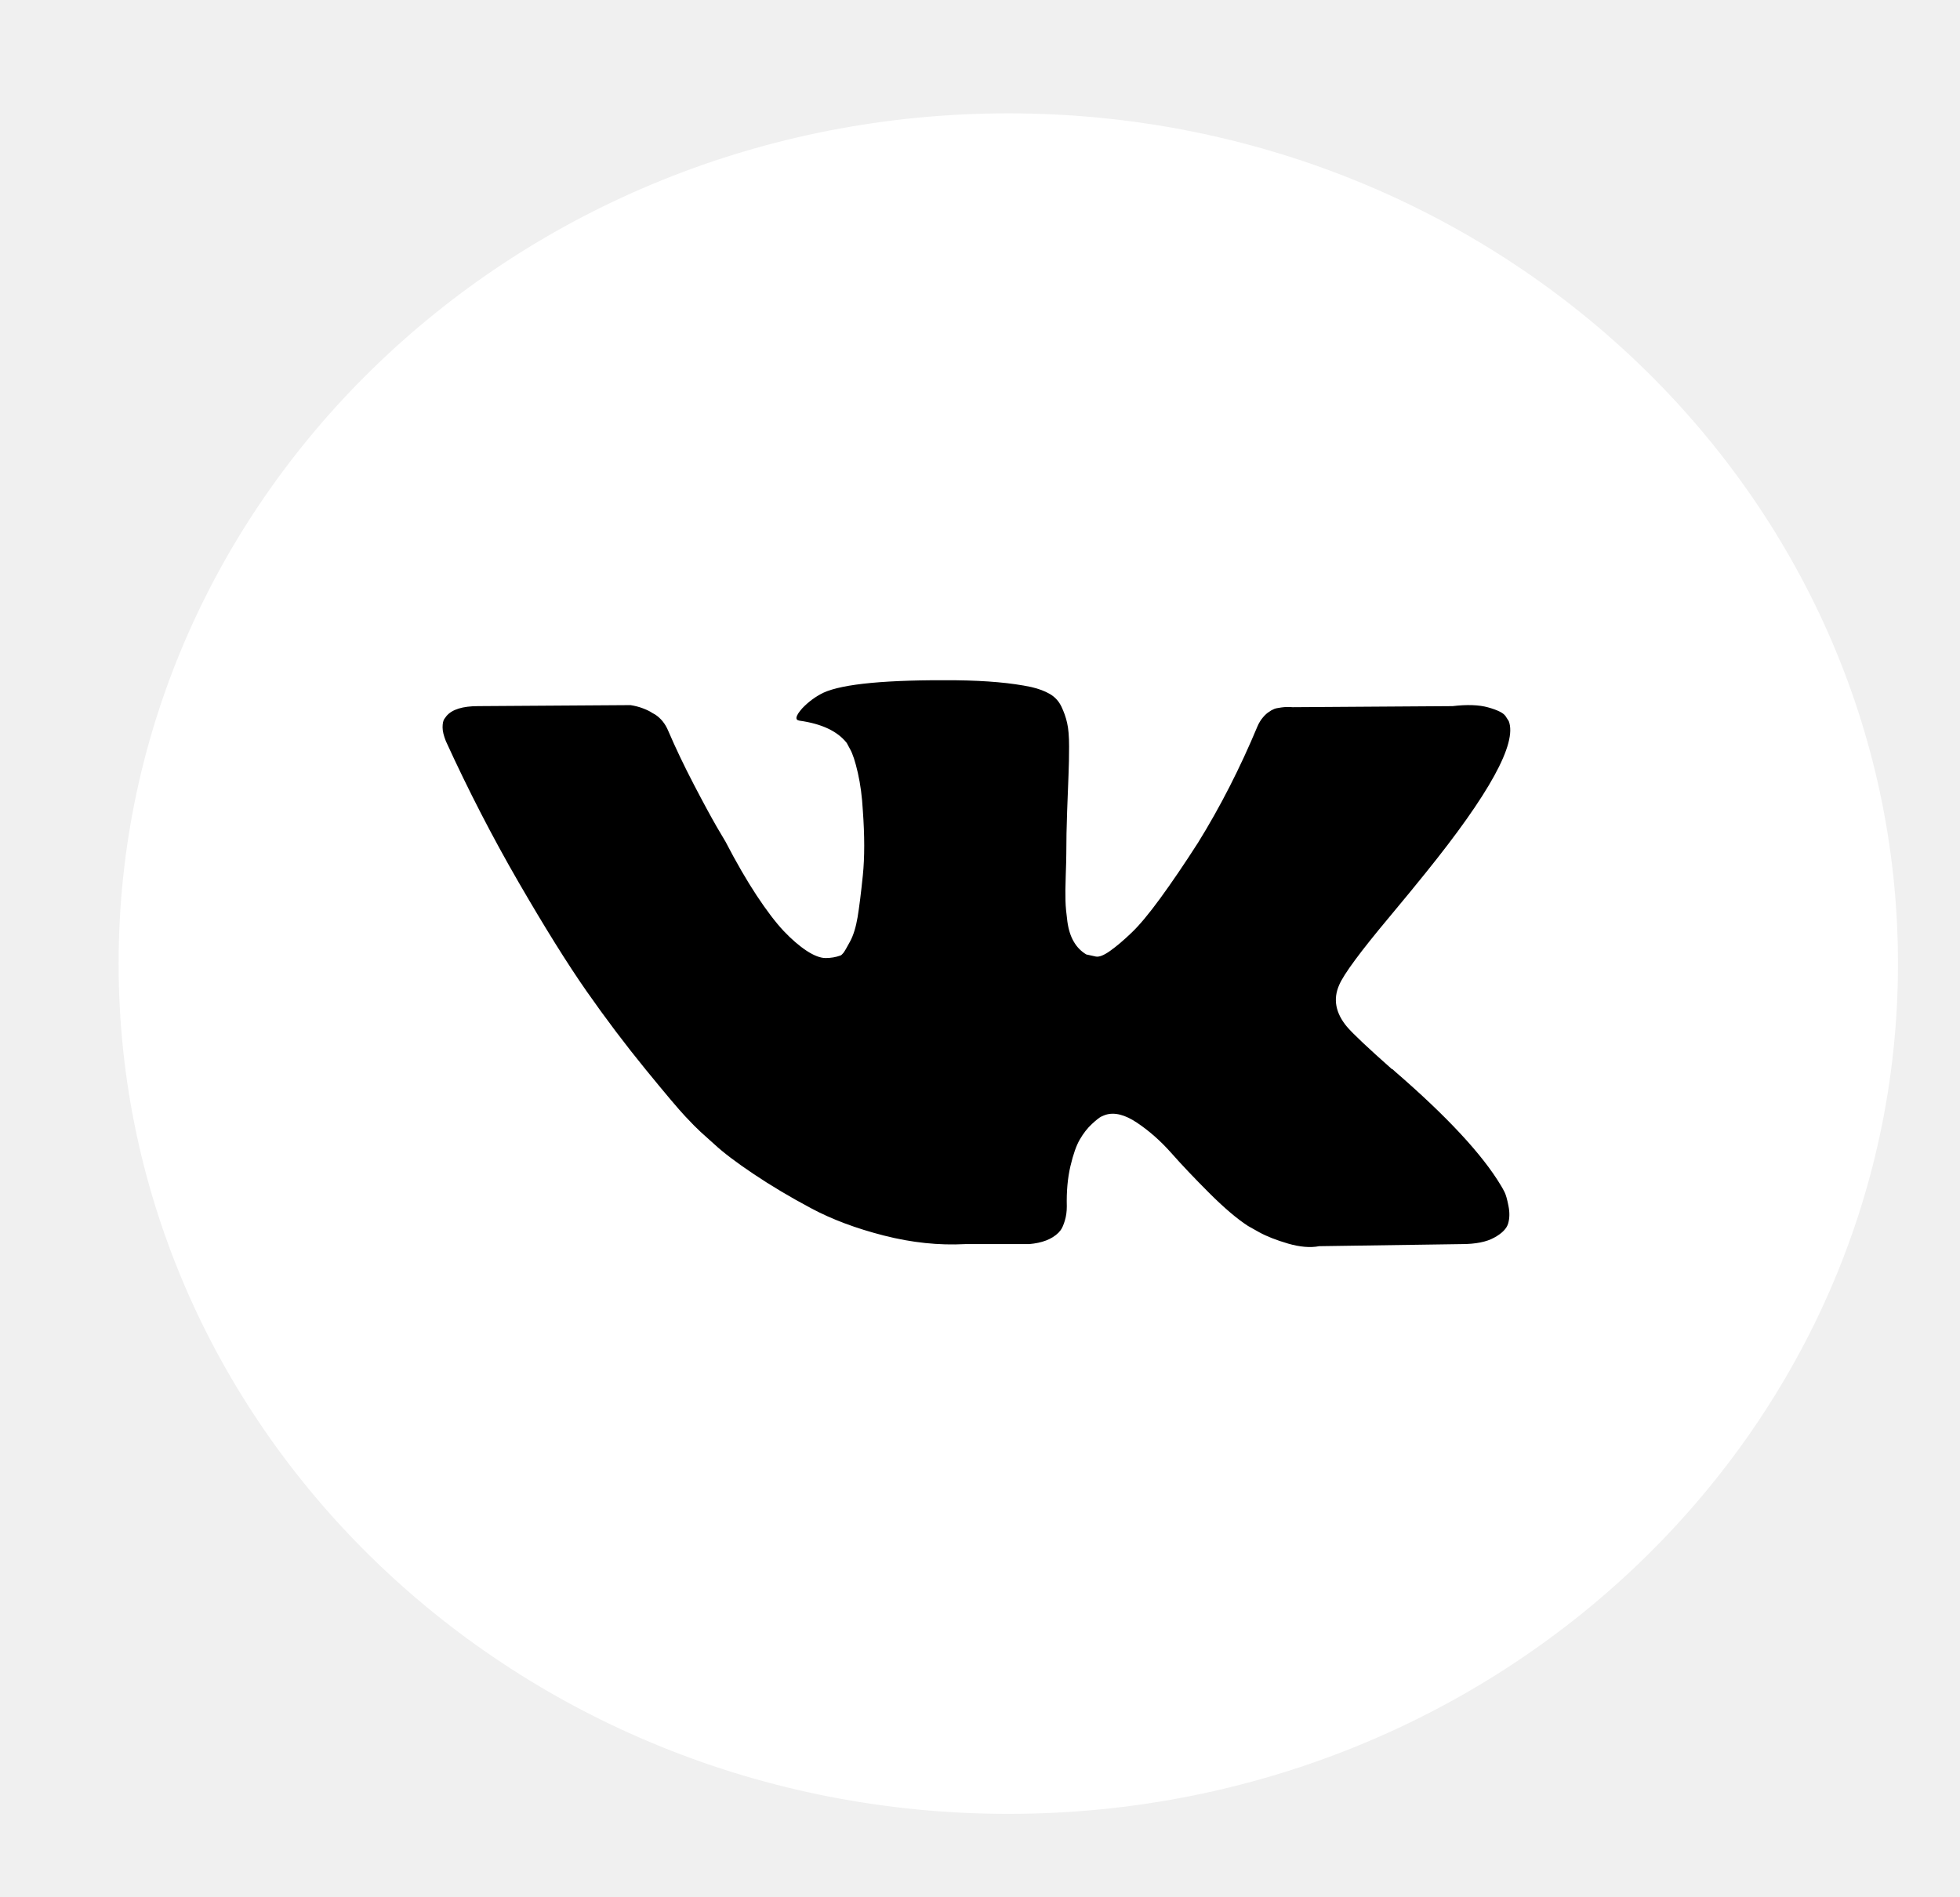
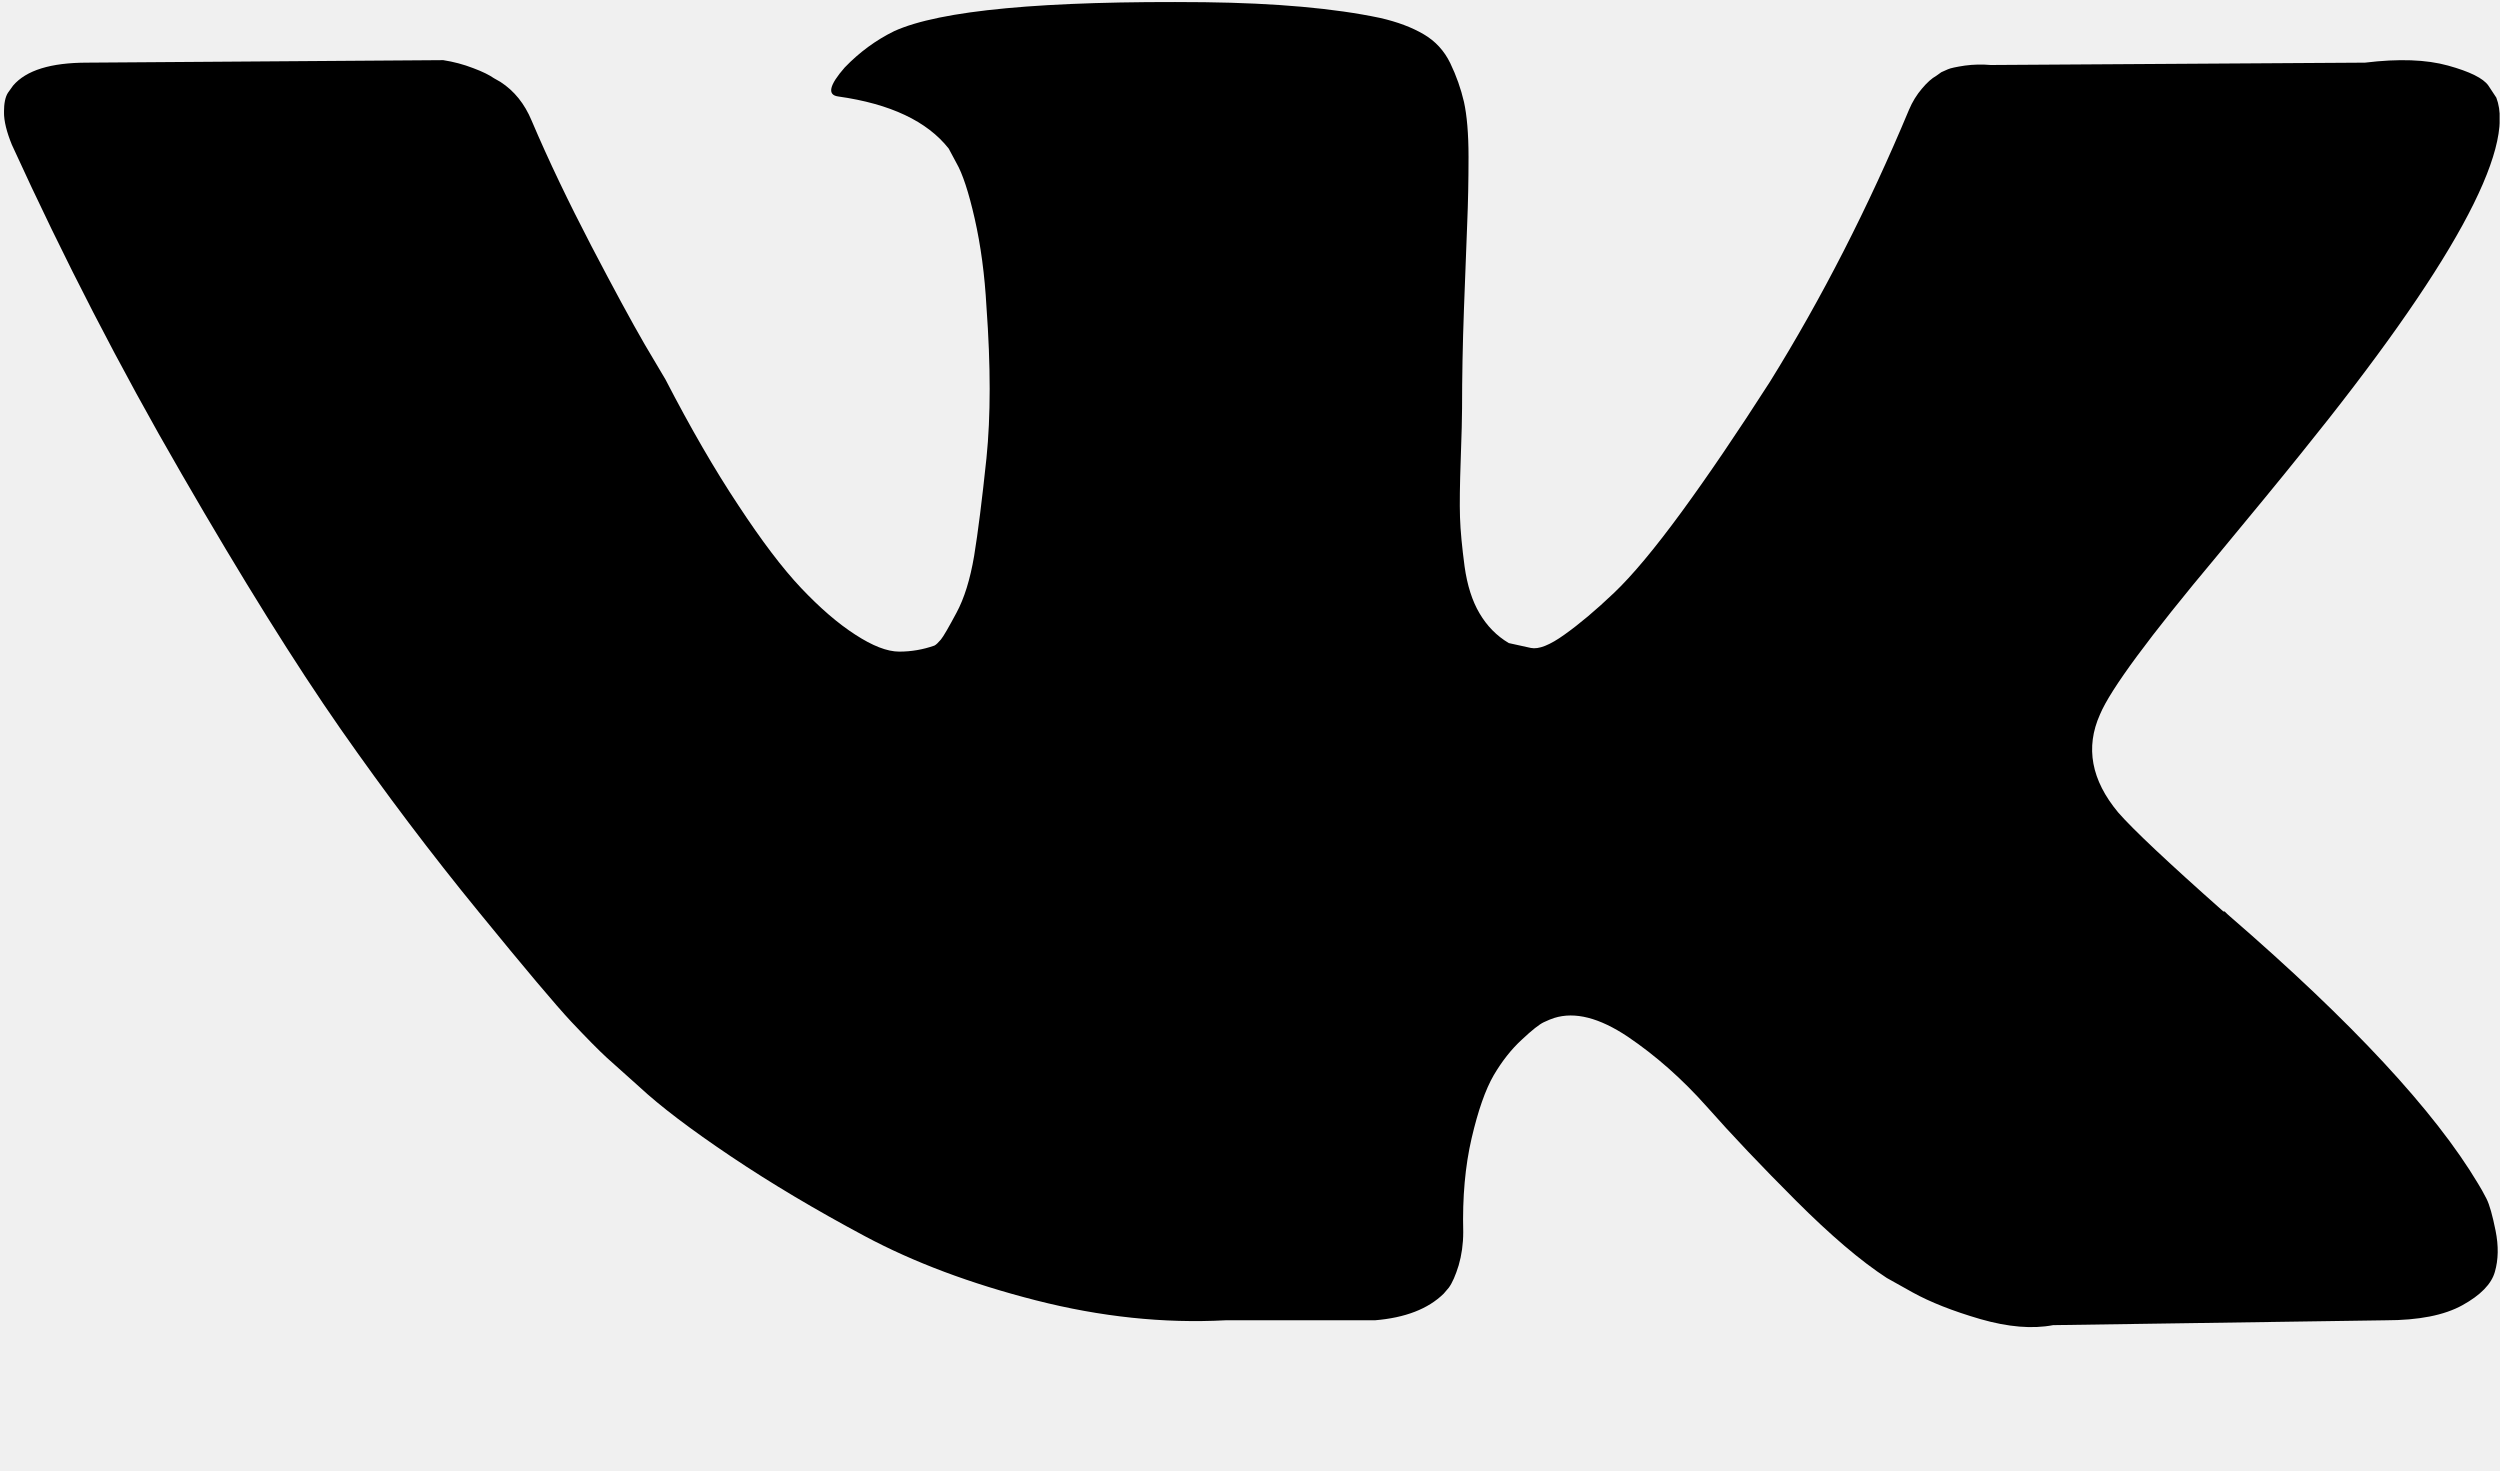
- <svg xmlns="http://www.w3.org/2000/svg" width="31" height="30" viewBox="0 0 31 30" fill="none">
-   <path fill-rule="evenodd" clip-rule="evenodd" d="M15.948 1.793C23.719 1.793 30.019 7.815 30.019 15.243C30.019 22.672 23.719 28.693 15.948 28.693C8.176 28.693 1.876 22.672 1.876 15.243C1.876 7.815 8.176 1.793 15.948 1.793Z" fill="white" />
+ <svg xmlns="http://www.w3.org/2000/svg" width="17" height="10" viewBox="0 0 17 10" fill="none">
  <g clip-path="url(#clip0)">
-     <path d="M23.797 18.858C23.776 18.817 23.757 18.782 23.74 18.755C23.447 18.264 22.887 17.661 22.061 16.947L22.043 16.93L22.034 16.922L22.025 16.914H22.017C21.641 16.581 21.404 16.358 21.305 16.243C21.123 16.025 21.082 15.804 21.181 15.581C21.252 15.412 21.516 15.054 21.973 14.508C22.213 14.22 22.404 13.988 22.544 13.813C23.558 12.558 23.998 11.757 23.863 11.407L23.81 11.325C23.775 11.276 23.684 11.231 23.537 11.19C23.391 11.149 23.203 11.143 22.975 11.17L20.443 11.187C20.384 11.181 20.326 11.183 20.267 11.191C20.208 11.199 20.17 11.207 20.153 11.215C20.135 11.224 20.12 11.23 20.109 11.236L20.073 11.26C20.044 11.277 20.012 11.305 19.977 11.346C19.942 11.387 19.912 11.435 19.889 11.489C19.613 12.15 19.3 12.763 18.948 13.331C18.731 13.669 18.532 13.962 18.351 14.21C18.169 14.459 18.017 14.641 17.893 14.758C17.77 14.876 17.659 14.97 17.559 15.041C17.46 15.112 17.383 15.142 17.331 15.131C17.278 15.12 17.228 15.109 17.181 15.098C17.099 15.049 17.033 14.982 16.984 14.897C16.934 14.813 16.9 14.707 16.882 14.578C16.865 14.45 16.854 14.34 16.852 14.247C16.849 14.154 16.85 14.023 16.856 13.854C16.862 13.685 16.865 13.571 16.865 13.511C16.865 13.303 16.869 13.078 16.878 12.835C16.887 12.593 16.895 12.4 16.9 12.259C16.906 12.117 16.909 11.967 16.909 11.809C16.909 11.651 16.899 11.526 16.878 11.436C16.858 11.346 16.827 11.259 16.786 11.174C16.745 11.09 16.684 11.024 16.605 10.978C16.526 10.932 16.428 10.895 16.311 10.868C16 10.802 15.605 10.767 15.124 10.761C14.034 10.751 13.333 10.816 13.023 10.958C12.9 11.018 12.788 11.1 12.689 11.204C12.583 11.324 12.568 11.389 12.645 11.4C12.996 11.449 13.245 11.566 13.392 11.752L13.445 11.85C13.486 11.921 13.527 12.046 13.568 12.226C13.609 12.406 13.635 12.605 13.647 12.823C13.676 13.222 13.676 13.562 13.647 13.846C13.618 14.13 13.59 14.351 13.564 14.509C13.537 14.667 13.498 14.795 13.445 14.893C13.392 14.992 13.357 15.052 13.339 15.074C13.322 15.095 13.307 15.109 13.295 15.114C13.219 15.142 13.14 15.155 13.058 15.155C12.976 15.155 12.876 15.117 12.759 15.041C12.642 14.964 12.52 14.859 12.394 14.726C12.268 14.592 12.126 14.405 11.967 14.165C11.809 13.925 11.645 13.642 11.475 13.314L11.335 13.077C11.247 12.924 11.126 12.702 10.974 12.41C10.822 12.118 10.687 11.836 10.57 11.563C10.523 11.449 10.452 11.361 10.359 11.301L10.315 11.277C10.285 11.255 10.238 11.232 10.174 11.207C10.109 11.182 10.042 11.165 9.972 11.154L7.563 11.17C7.317 11.17 7.15 11.222 7.062 11.326L7.026 11.375C7.009 11.402 7 11.446 7 11.506C7 11.566 7.018 11.639 7.053 11.726C7.405 12.496 7.787 13.238 8.2 13.952C8.614 14.667 8.972 15.242 9.277 15.679C9.582 16.115 9.893 16.527 10.209 16.914C10.526 17.302 10.735 17.55 10.838 17.659C10.94 17.768 11.021 17.85 11.08 17.904L11.299 18.101C11.44 18.232 11.647 18.389 11.919 18.571C12.192 18.754 12.493 18.934 12.825 19.111C13.155 19.288 13.541 19.433 13.981 19.545C14.42 19.657 14.848 19.702 15.264 19.68H16.275C16.48 19.663 16.636 19.604 16.741 19.5L16.776 19.459C16.8 19.426 16.822 19.375 16.842 19.308C16.863 19.239 16.873 19.164 16.873 19.083C16.867 18.848 16.886 18.636 16.93 18.448C16.974 18.26 17.024 18.118 17.08 18.023C17.136 17.927 17.198 17.847 17.269 17.781C17.339 17.716 17.389 17.677 17.418 17.663C17.448 17.649 17.471 17.64 17.489 17.634C17.629 17.591 17.795 17.633 17.985 17.761C18.176 17.889 18.355 18.047 18.522 18.235C18.689 18.424 18.889 18.635 19.124 18.87C19.358 19.104 19.563 19.279 19.739 19.393L19.915 19.492C20.033 19.557 20.185 19.617 20.373 19.672C20.56 19.726 20.724 19.74 20.865 19.713L23.116 19.68C23.338 19.68 23.511 19.646 23.634 19.577C23.757 19.51 23.831 19.434 23.854 19.352C23.877 19.27 23.879 19.178 23.858 19.074C23.838 18.971 23.817 18.898 23.797 18.858Z" fill="black" />
+     <path d="M16.908 8.151C16.887 8.11 16.868 8.076 16.851 8.049C16.556 7.555 15.993 6.949 15.163 6.231L15.145 6.215L15.136 6.206L15.128 6.198H15.119C14.742 5.864 14.503 5.639 14.403 5.524C14.221 5.305 14.179 5.083 14.28 4.858C14.351 4.688 14.616 4.329 15.075 3.781C15.316 3.49 15.508 3.257 15.649 3.081C16.668 1.821 17.11 1.015 16.975 0.664L16.921 0.582C16.886 0.532 16.795 0.487 16.647 0.446C16.5 0.405 16.312 0.398 16.082 0.426L13.537 0.442C13.479 0.437 13.42 0.438 13.361 0.446C13.302 0.455 13.264 0.463 13.246 0.471C13.228 0.479 13.213 0.486 13.201 0.491L13.166 0.516C13.137 0.532 13.104 0.561 13.069 0.603C13.034 0.644 13.004 0.692 12.981 0.747C12.704 1.41 12.389 2.027 12.035 2.597C11.817 2.937 11.617 3.232 11.435 3.481C11.252 3.731 11.099 3.914 10.975 4.032C10.851 4.15 10.739 4.244 10.639 4.315C10.539 4.387 10.463 4.417 10.41 4.406C10.357 4.395 10.307 4.384 10.26 4.373C10.177 4.324 10.111 4.256 10.061 4.171C10.011 4.087 9.977 3.98 9.959 3.851C9.942 3.722 9.931 3.611 9.928 3.518C9.925 3.424 9.927 3.293 9.933 3.123C9.939 2.953 9.942 2.838 9.942 2.778C9.942 2.57 9.946 2.343 9.955 2.099C9.964 1.855 9.971 1.662 9.977 1.52C9.983 1.377 9.986 1.226 9.986 1.067C9.986 0.909 9.975 0.784 9.955 0.693C9.934 0.603 9.903 0.515 9.862 0.43C9.821 0.345 9.76 0.279 9.681 0.233C9.601 0.186 9.503 0.149 9.385 0.122C9.072 0.056 8.675 0.021 8.192 0.015C7.096 0.004 6.392 0.07 6.08 0.212C5.956 0.273 5.844 0.355 5.744 0.459C5.638 0.58 5.624 0.646 5.7 0.656C6.054 0.706 6.304 0.824 6.451 1.01L6.504 1.109C6.545 1.18 6.587 1.306 6.628 1.487C6.669 1.668 6.696 1.868 6.708 2.087C6.737 2.487 6.737 2.83 6.708 3.115C6.678 3.4 6.65 3.622 6.624 3.781C6.597 3.94 6.557 4.069 6.504 4.167C6.451 4.266 6.416 4.327 6.398 4.349C6.38 4.37 6.366 4.384 6.354 4.39C6.277 4.417 6.198 4.431 6.115 4.431C6.033 4.431 5.933 4.392 5.815 4.315C5.697 4.239 5.575 4.133 5.448 3.999C5.321 3.865 5.179 3.677 5.02 3.435C4.86 3.194 4.695 2.909 4.525 2.58L4.384 2.342C4.295 2.188 4.174 1.965 4.021 1.672C3.868 1.378 3.732 1.095 3.615 0.82C3.567 0.705 3.497 0.618 3.403 0.557L3.359 0.532C3.329 0.511 3.282 0.487 3.217 0.463C3.152 0.438 3.085 0.42 3.014 0.409L0.593 0.426C0.345 0.426 0.178 0.478 0.089 0.582L0.054 0.631C0.036 0.659 0.027 0.703 0.027 0.763C0.027 0.824 0.045 0.897 0.081 0.985C0.434 1.758 0.818 2.503 1.234 3.221C1.649 3.94 2.01 4.518 2.316 4.957C2.622 5.395 2.935 5.809 3.253 6.198C3.571 6.588 3.781 6.837 3.884 6.947C3.987 7.056 4.068 7.139 4.127 7.193L4.348 7.391C4.489 7.522 4.697 7.68 4.971 7.864C5.245 8.048 5.548 8.228 5.881 8.406C6.214 8.584 6.601 8.729 7.043 8.842C7.485 8.955 7.915 9 8.333 8.978H9.349C9.555 8.961 9.711 8.901 9.817 8.797L9.852 8.756C9.876 8.723 9.898 8.672 9.919 8.604C9.939 8.535 9.95 8.46 9.95 8.378C9.944 8.142 9.963 7.929 10.007 7.74C10.051 7.551 10.101 7.409 10.157 7.312C10.213 7.217 10.276 7.136 10.348 7.07C10.418 7.004 10.468 6.965 10.498 6.951C10.527 6.937 10.551 6.928 10.569 6.922C10.71 6.878 10.876 6.921 11.068 7.049C11.259 7.178 11.439 7.337 11.607 7.526C11.774 7.715 11.976 7.928 12.212 8.164C12.447 8.399 12.653 8.575 12.83 8.69L13.007 8.789C13.125 8.854 13.278 8.915 13.467 8.97C13.655 9.024 13.82 9.038 13.961 9.011L16.223 8.978C16.447 8.978 16.621 8.944 16.745 8.875C16.868 8.807 16.942 8.731 16.965 8.649C16.989 8.566 16.991 8.474 16.97 8.369C16.949 8.265 16.929 8.192 16.908 8.151Z" fill="black" />
  </g>
  <defs>
    <clipPath id="clip0">
-       <rect width="16.886" height="8.967" fill="white" transform="translate(7 10.7598)" />
+       <rect width="16.97" height="9.011" fill="white" transform="translate(0.0273438 0.0132446)" />
    </clipPath>
  </defs>
</svg>
